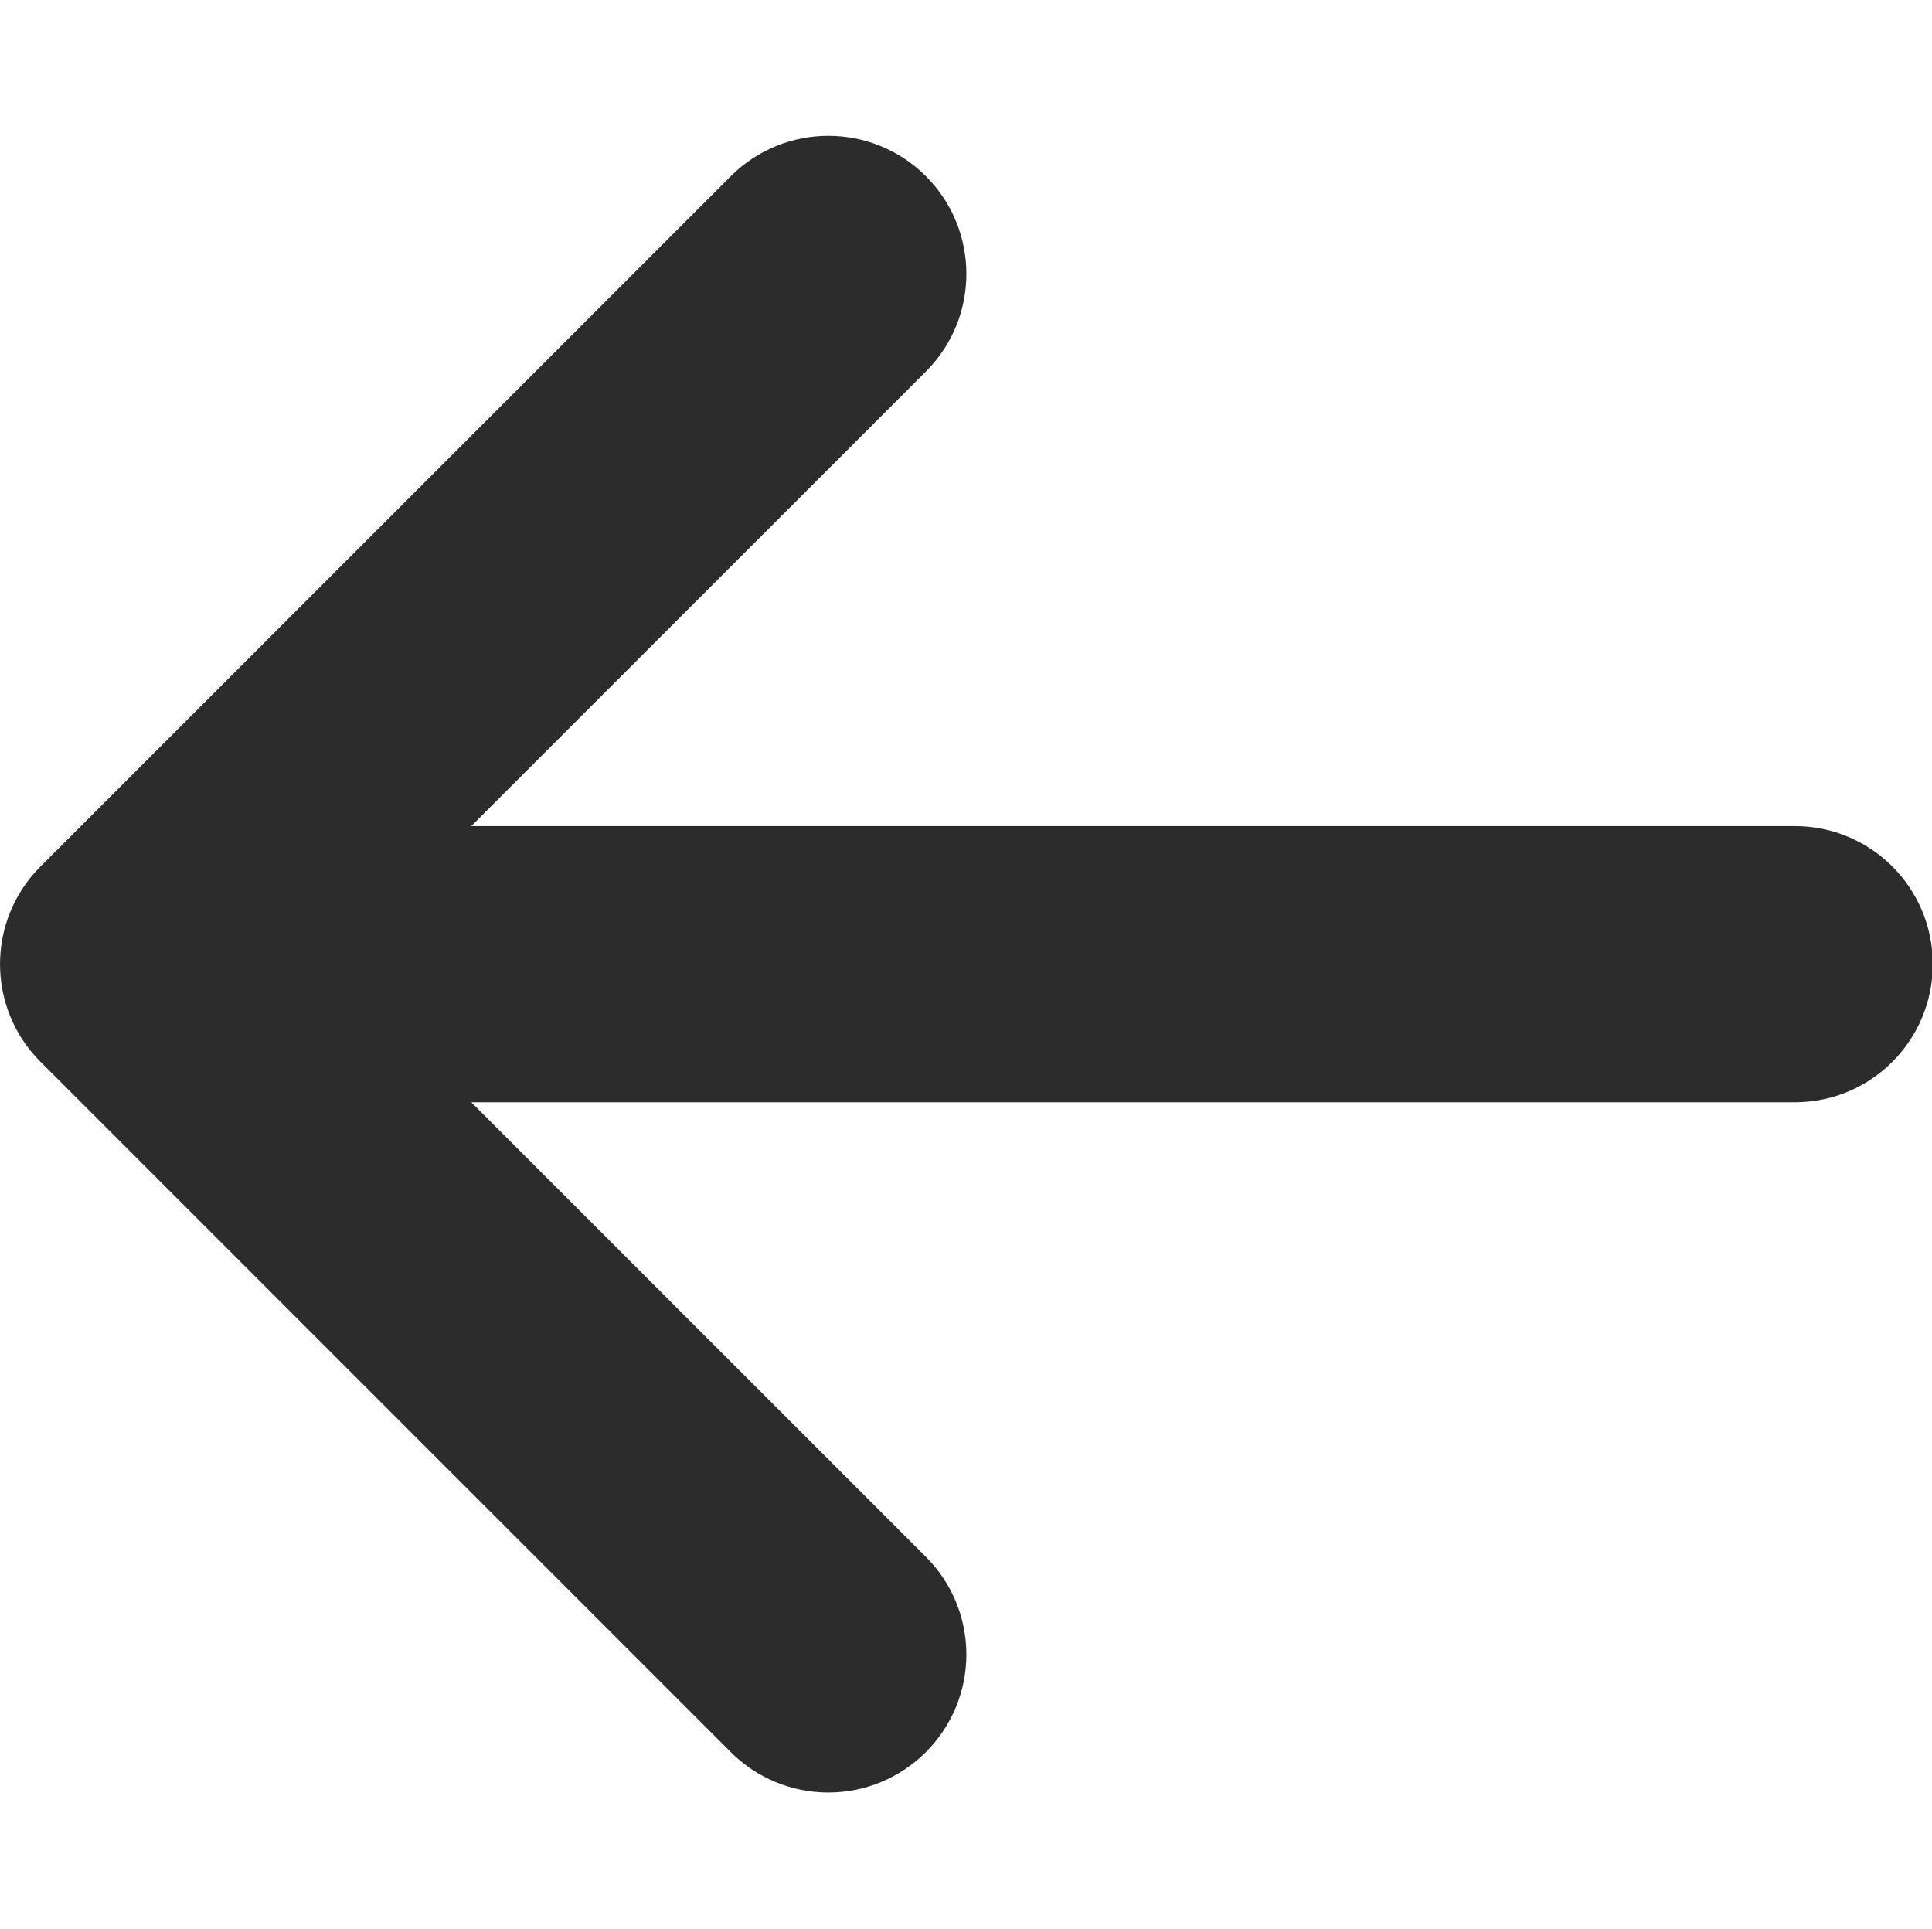
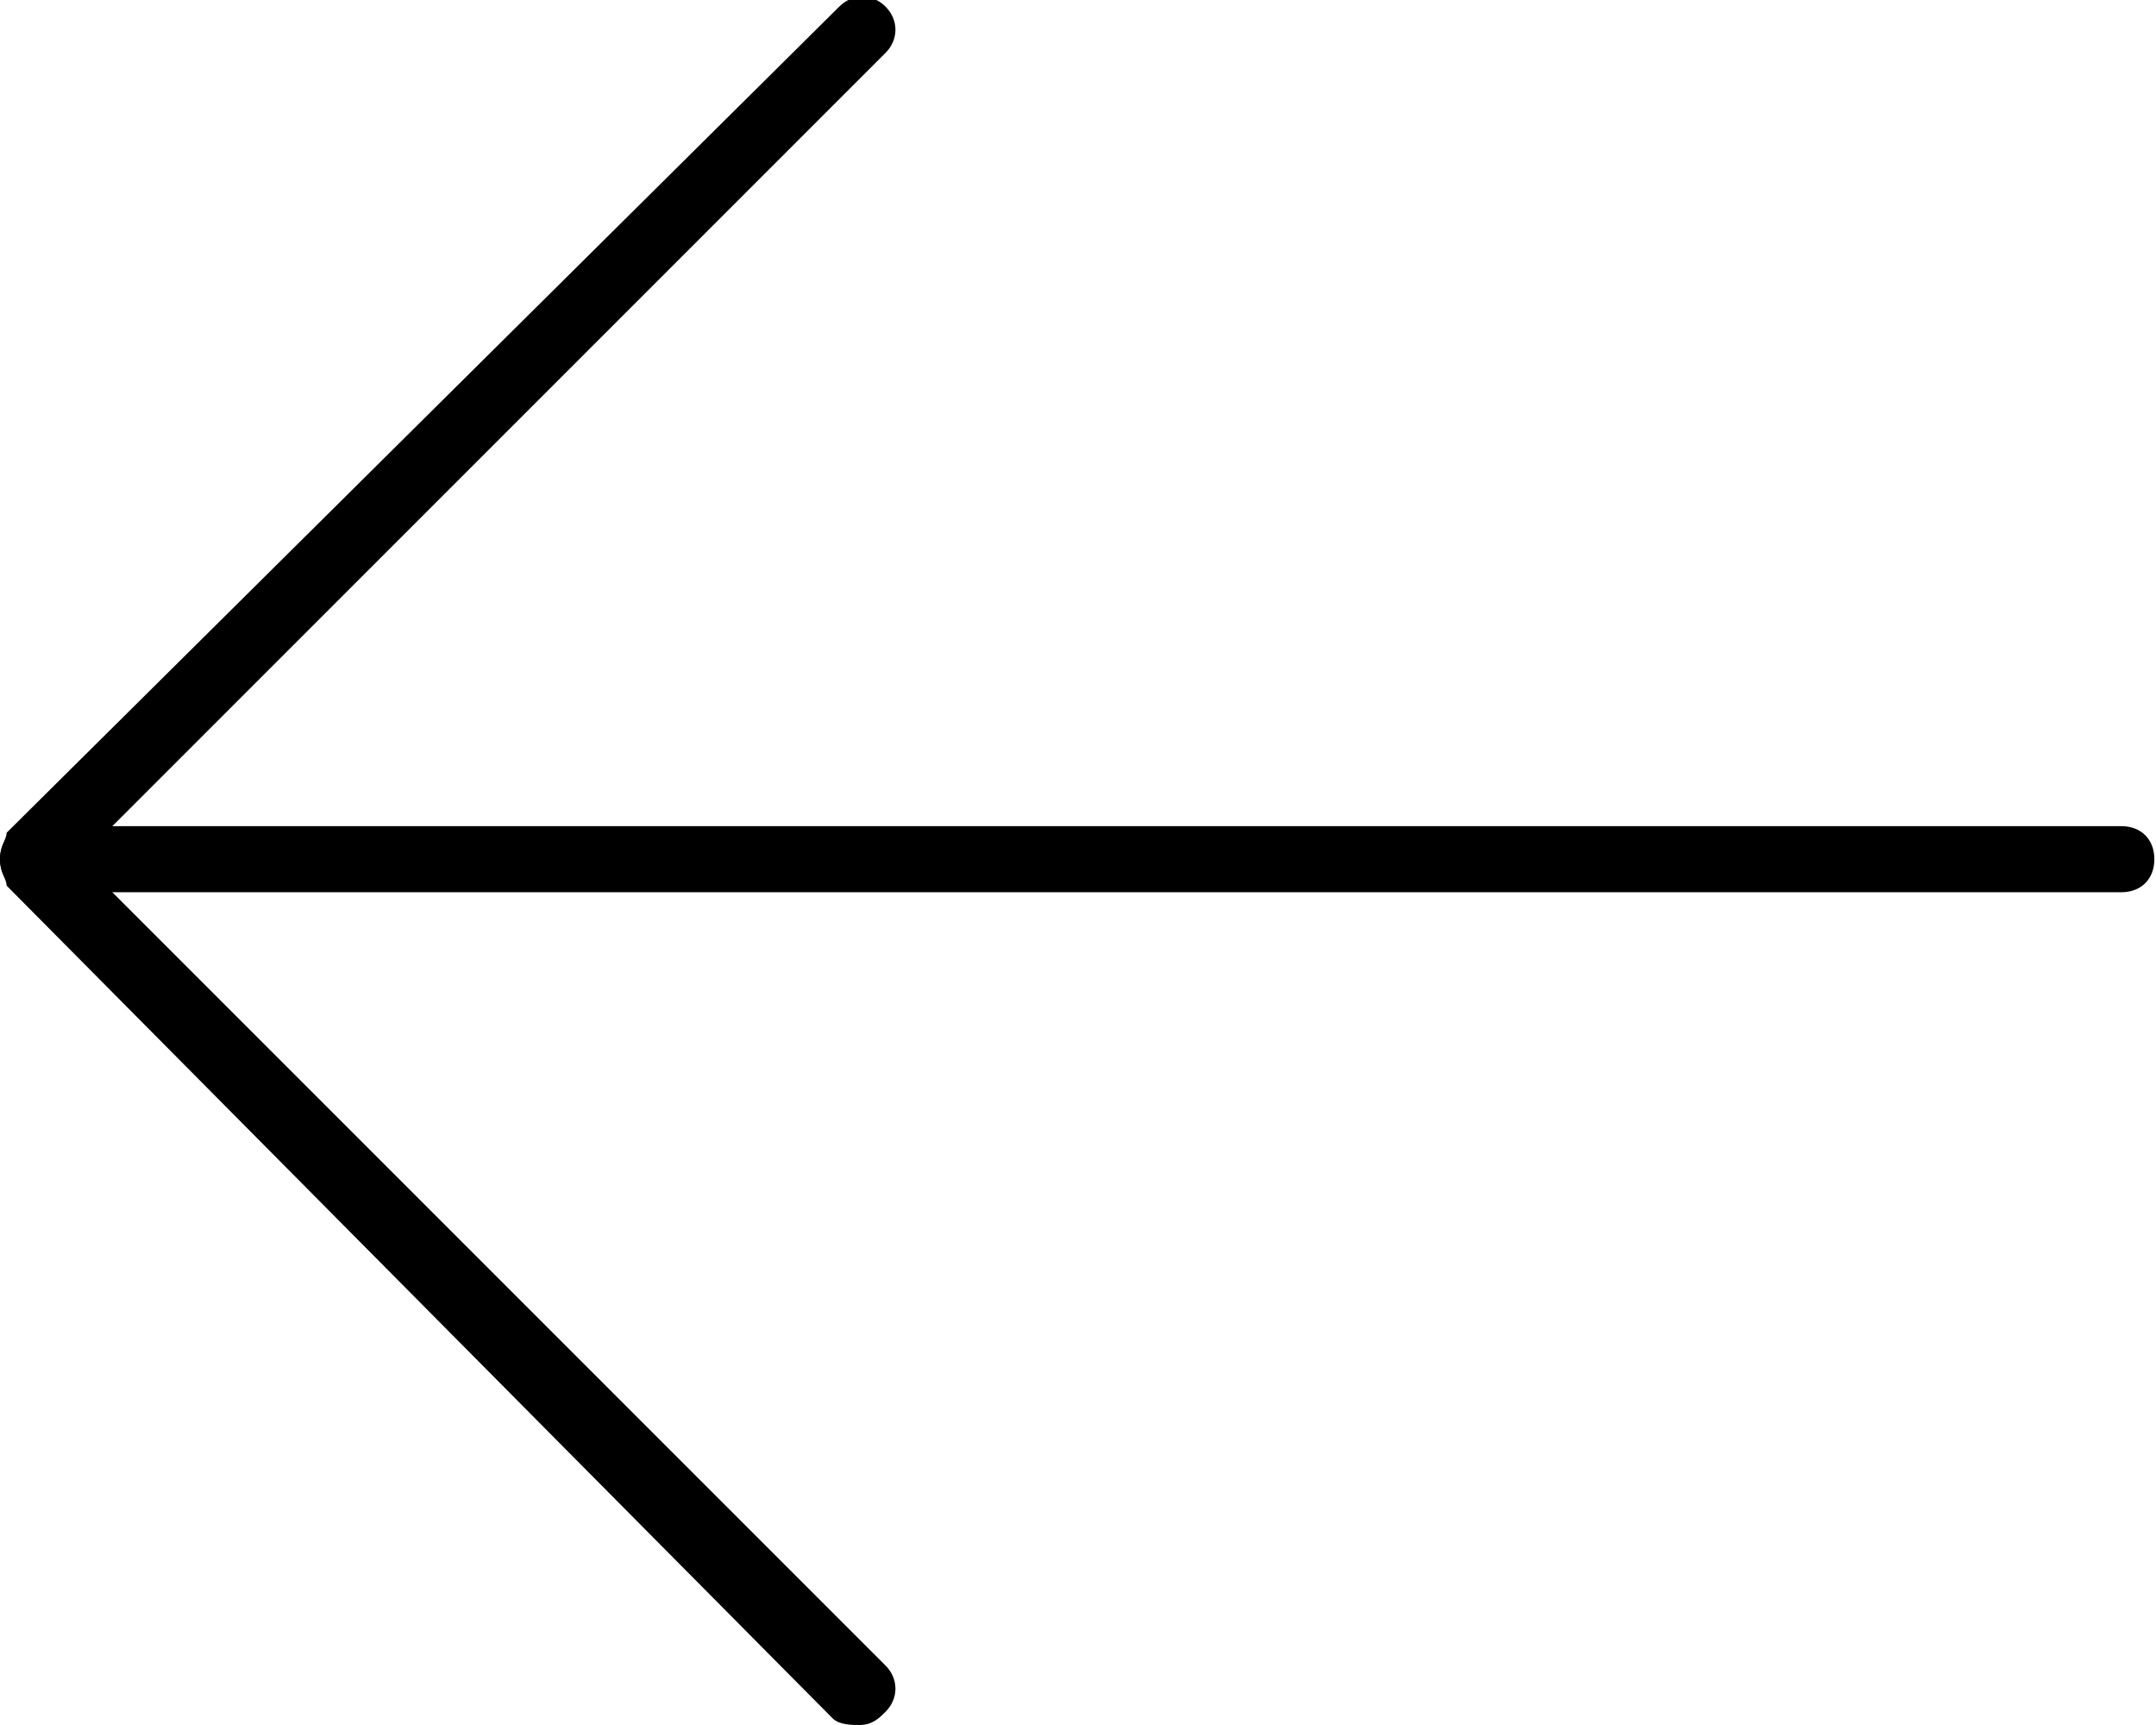
- <svg xmlns="http://www.w3.org/2000/svg" t="1513217071453" class="icon" style="" viewBox="0 0 1026 1024" version="1.1" p-id="2158" width="18.035" height="18">
+ <svg xmlns="http://www.w3.org/2000/svg" t="1527782299934" class="icon" style="" viewBox="0 0 1280 1024" version="1.1" p-id="1712" width="20" height="16">
  <defs>
    <style type="text/css" />
  </defs>
-   <path d="M388.057 93.589L21.487 460.16a73.28 73.28 0 0 0 0 103.659L388.057 930.411a73.259 73.259 0 0 0 103.659 0 73.259 73.259 0 0 0 0-103.659L250.287 585.344h702.827c40.491 0 73.301-32.832 73.301-73.344s-32.789-73.323-73.301-73.323H250.287L491.737 197.248a73.301 73.301 0 1 0-103.68-103.659z m0 0" p-id="2159" fill="#2c2c2c" />
+   <path d="M1259.402 529.655 19.617 529.655C7.847 529.655 0 521.808 0 510.038s7.847-19.617 19.617-19.617l1239.785 0c11.77 0 19.617 7.847 19.617 19.617S1271.172 529.655 1259.402 529.655z" p-id="1713" />
+   <path d="M510.038 1024c-3.923 0-11.77 0-15.693-3.923L3.923 525.732C3.923 521.808 0 517.885 0 510.038s3.923-11.77 3.923-15.693L498.268 3.923c7.847-7.847 19.617-7.847 27.464 0s7.847 19.617 0 27.464L47.08 510.038l478.651 478.651c7.847 7.847 7.847 19.617 0 27.464C521.808 1020.077 517.885 1024 510.038 1024z" p-id="1714" />
</svg>
